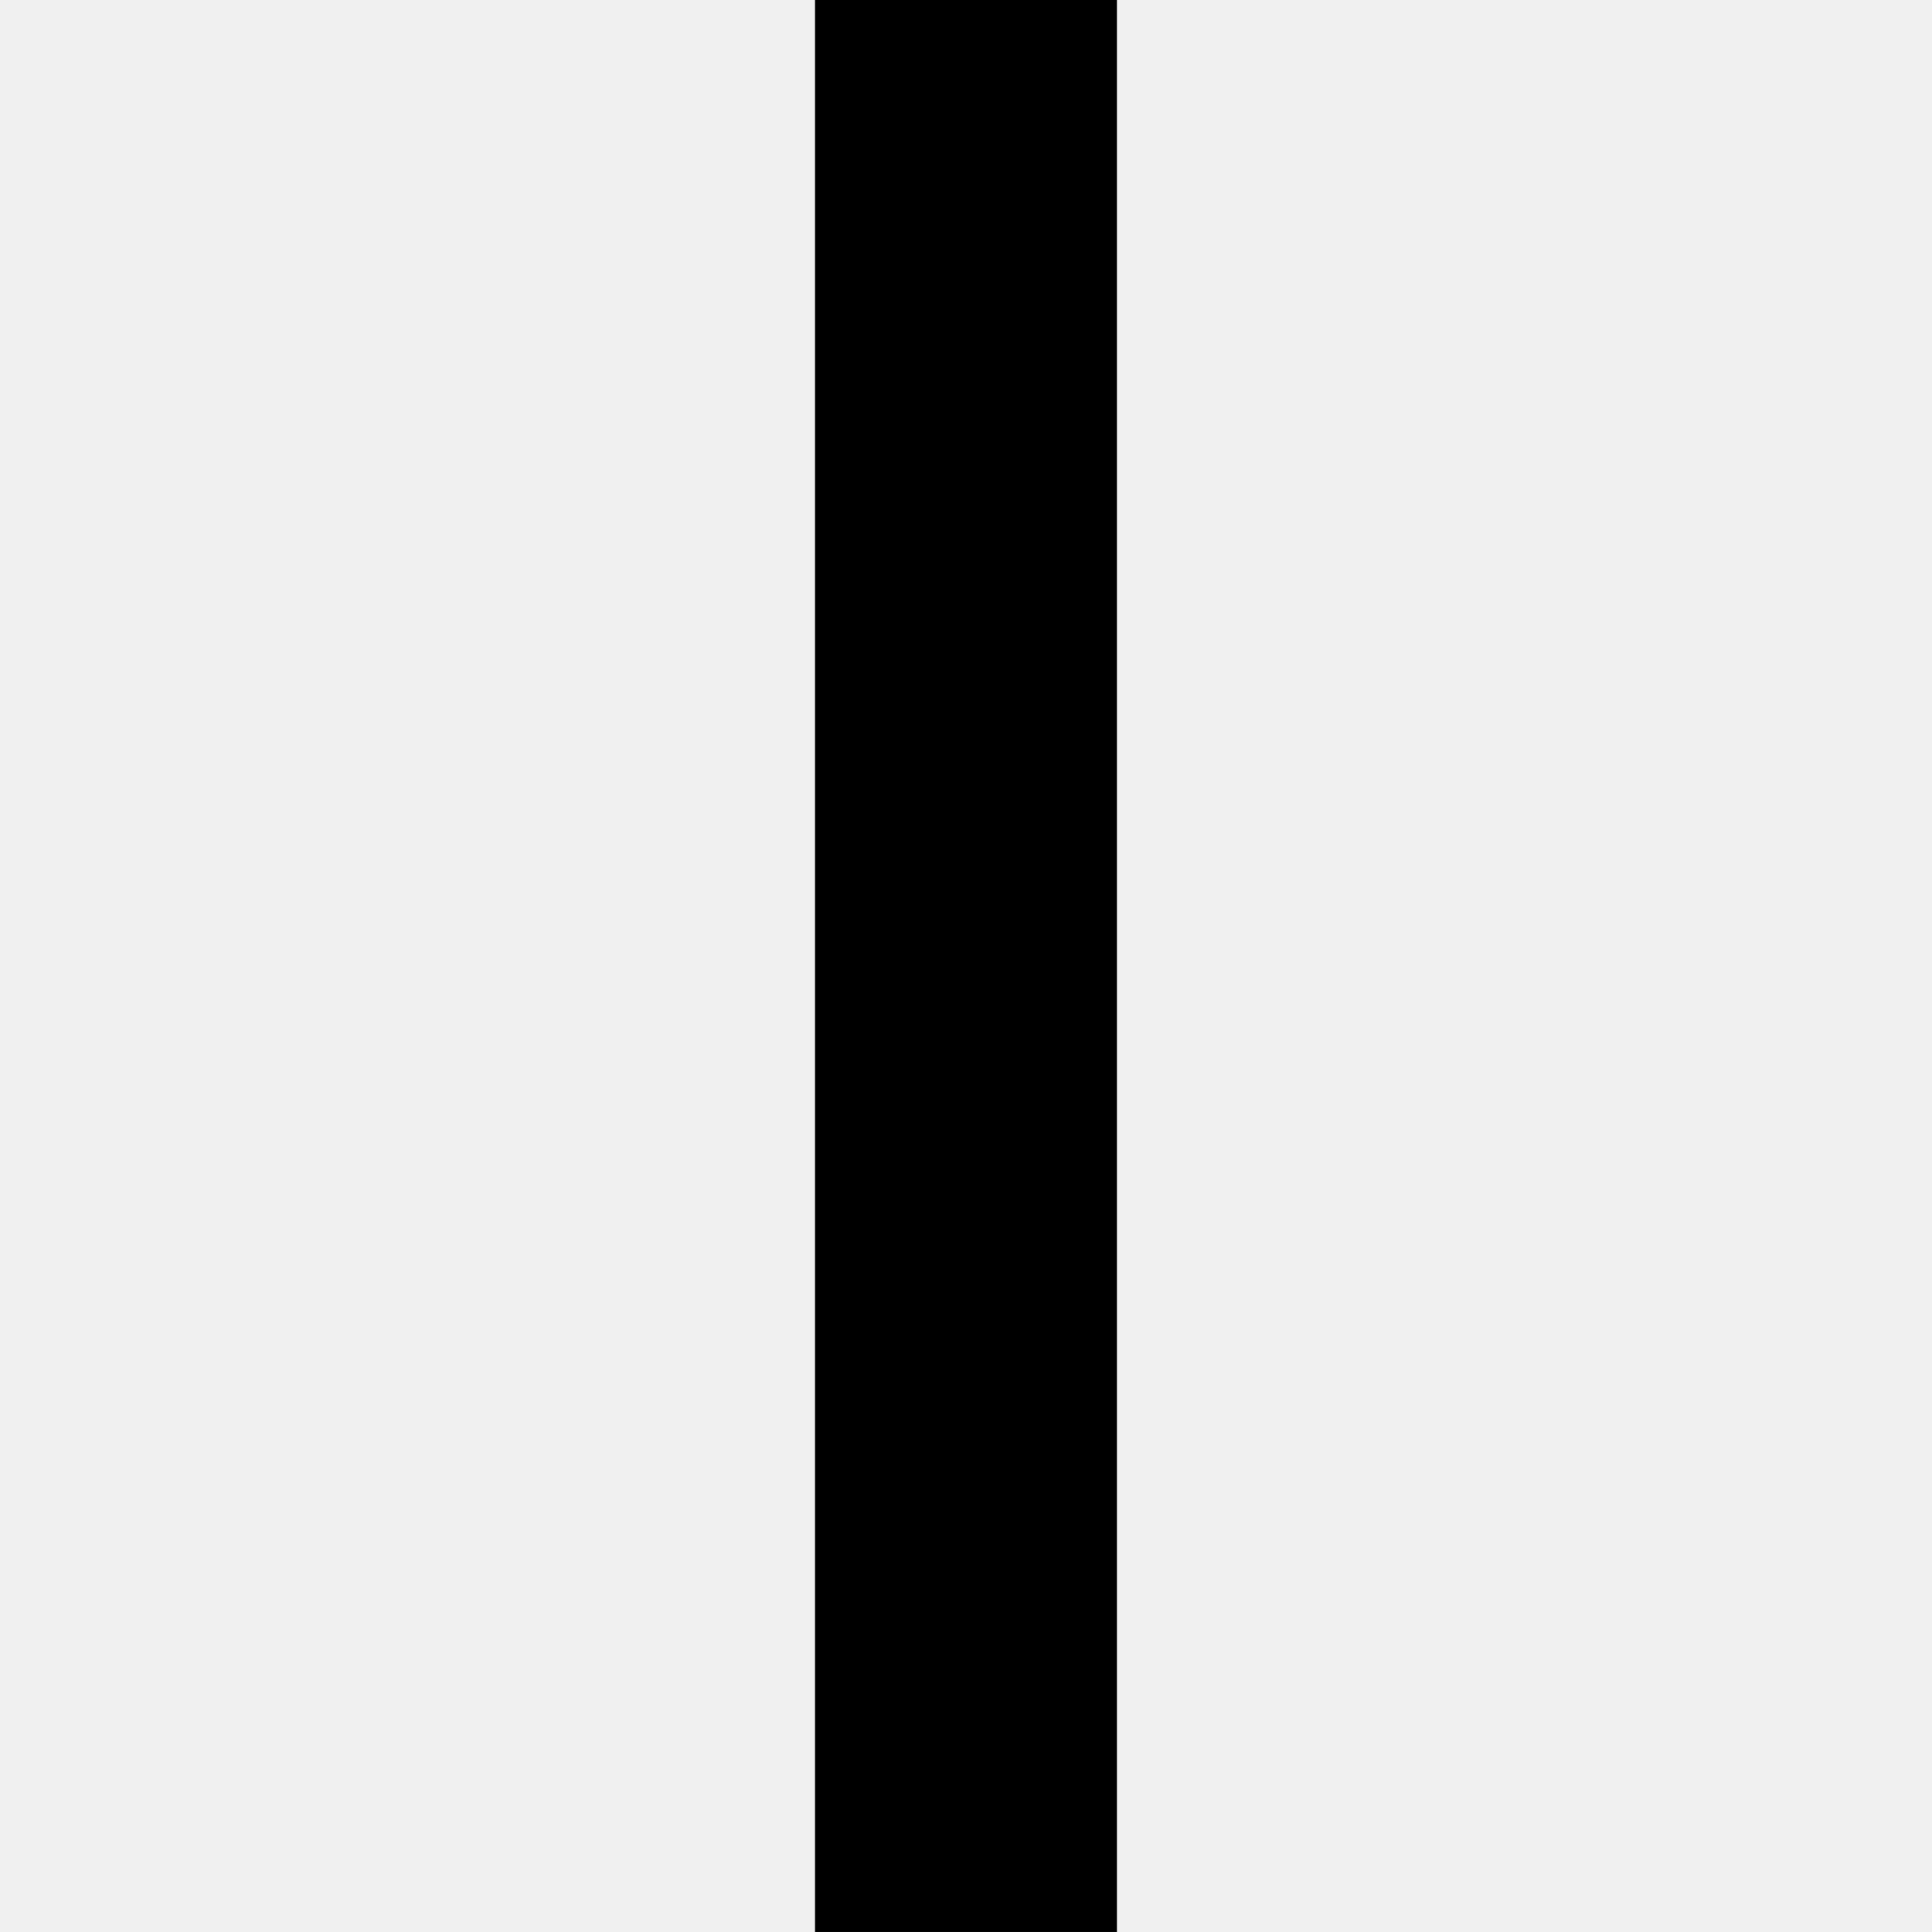
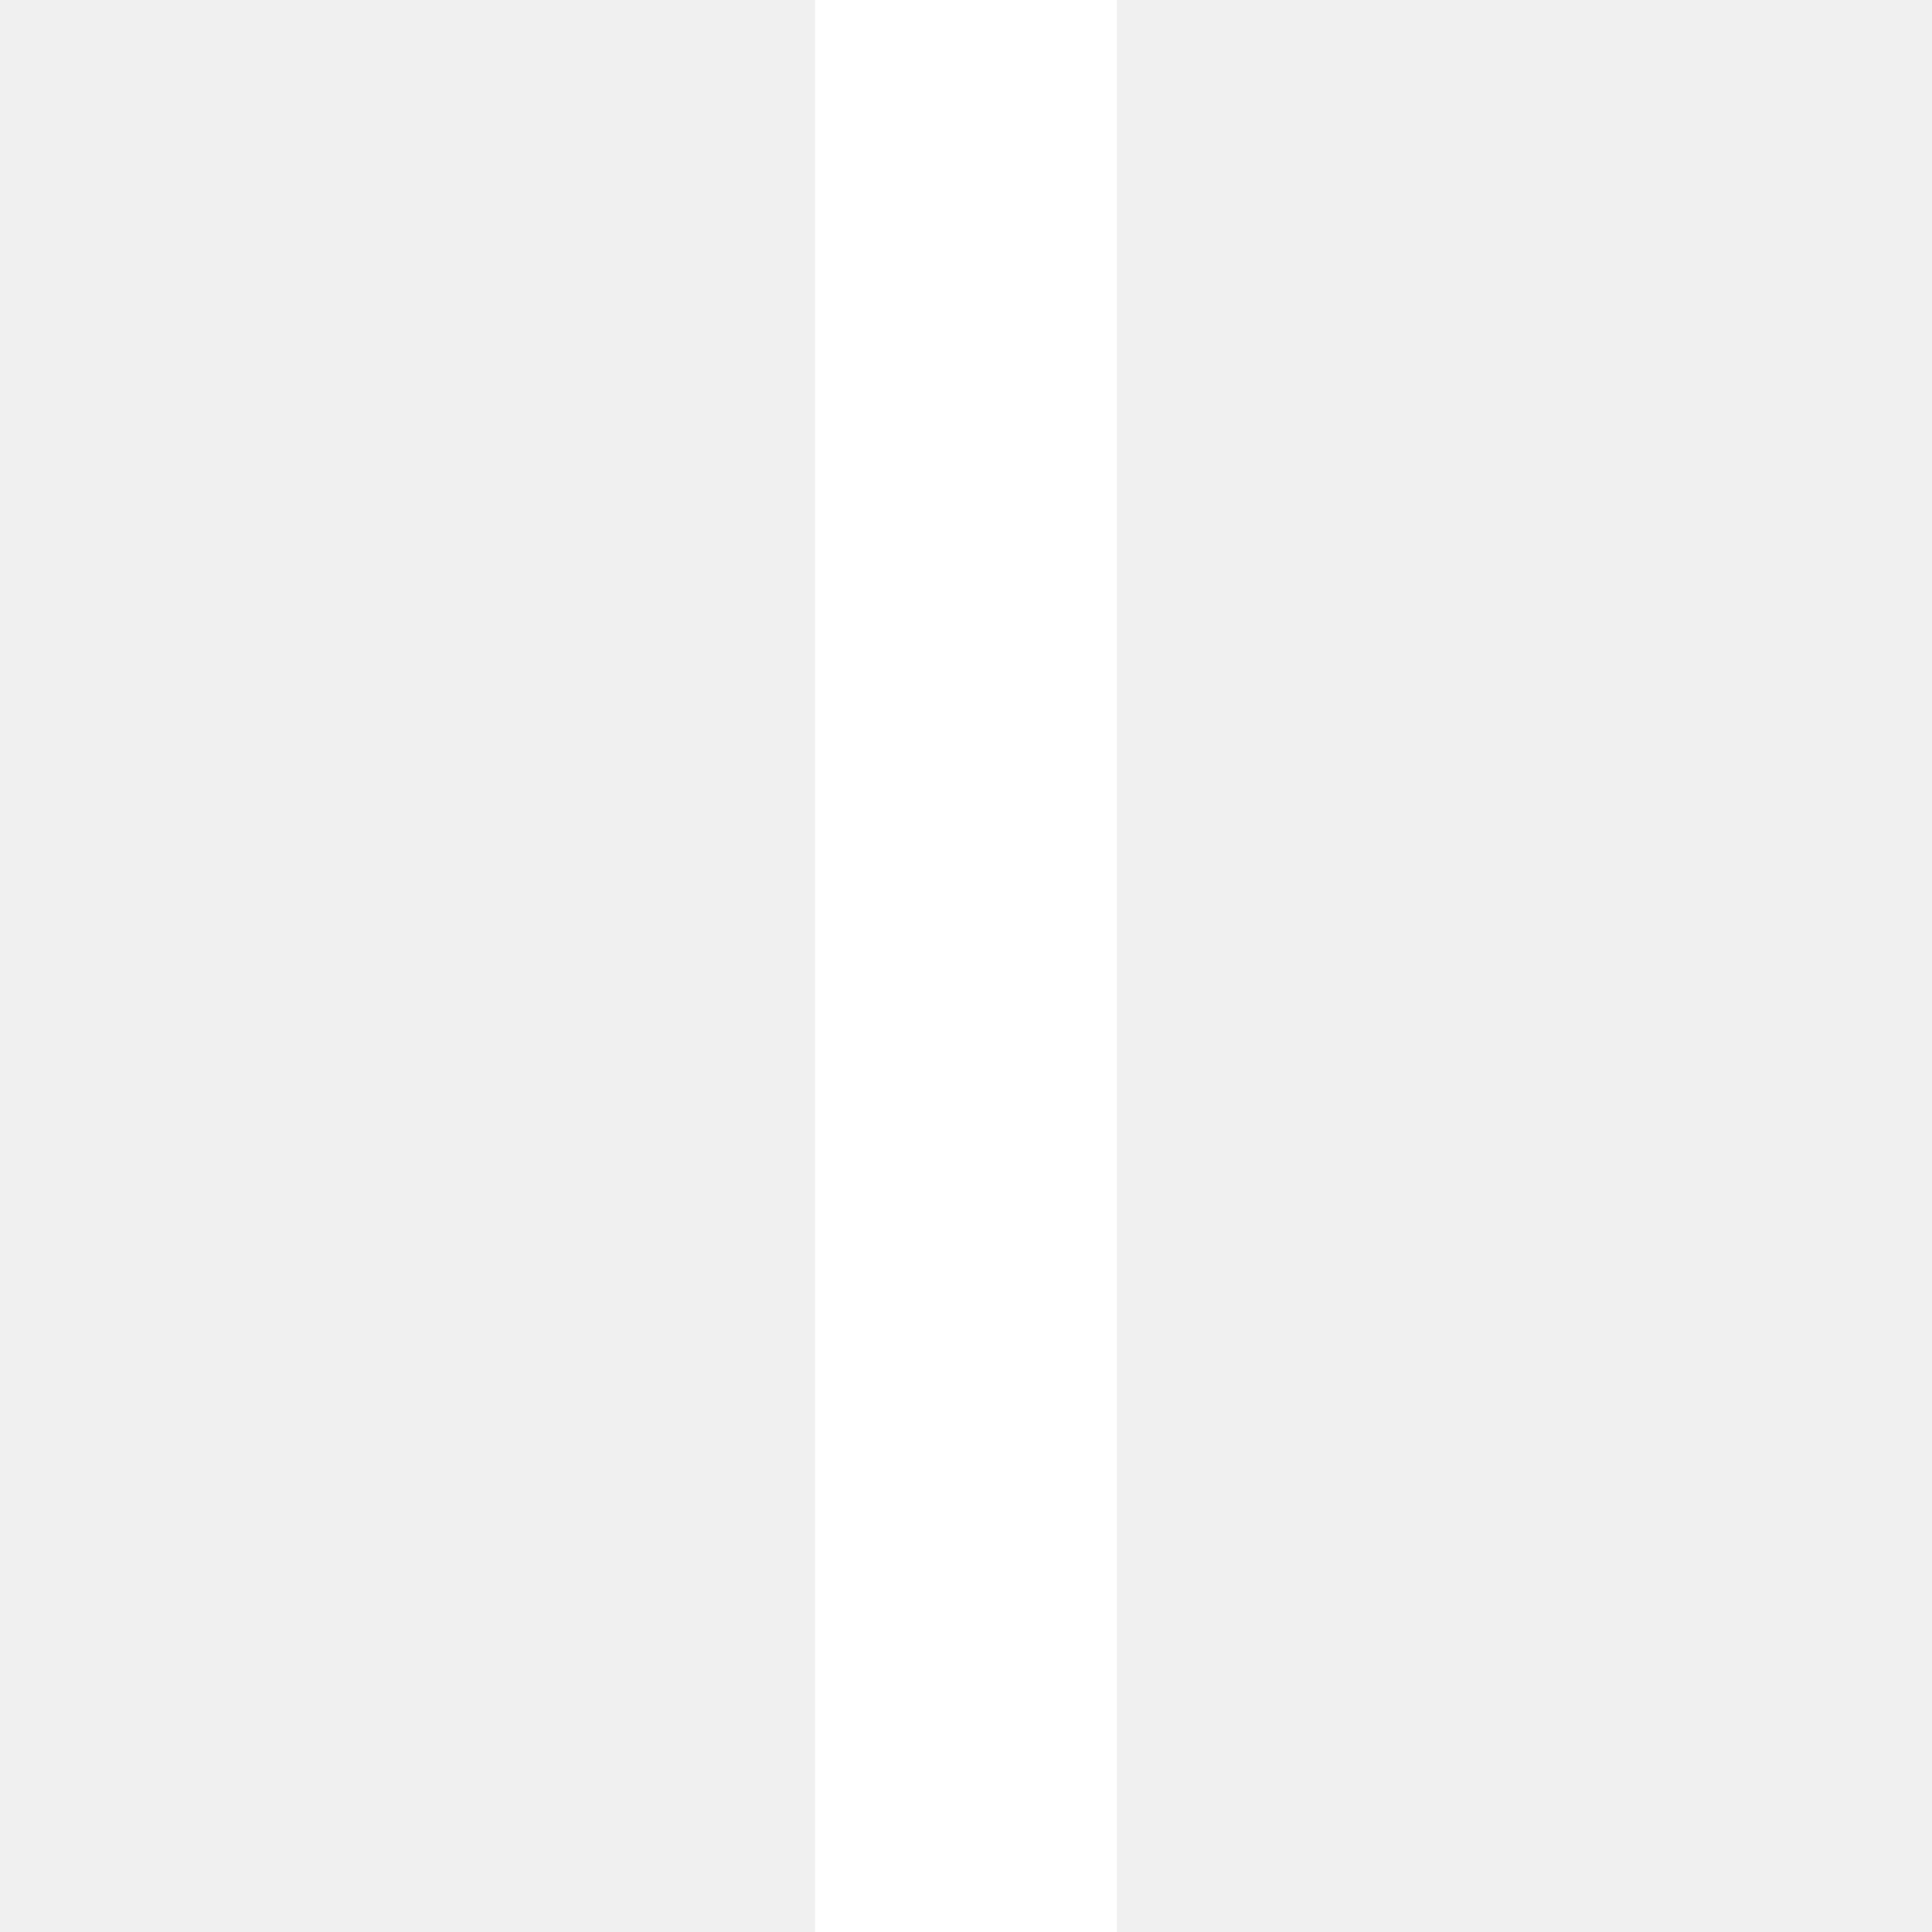
<svg xmlns="http://www.w3.org/2000/svg" width="128" height="128" viewBox="0 0 33.867 33.867" version="1.1" id="svg8">
  <defs id="defs2" />
  <g id="layer1" transform="translate(0,-263.1333)">
-     <path style="fill:none;fill-rule:evenodd;stroke:#000000;stroke-width:5.292;stroke-linecap:butt;stroke-linejoin:miter;stroke-miterlimit:4;stroke-dasharray:none;stroke-opacity:1" d="M 16.933,297 V 263.133" id="path4541" />
+     <path style="fill:none;fill-rule:evenodd;stroke:#ffffff;stroke-width:5.292;stroke-linecap:butt;stroke-linejoin:miter;stroke-miterlimit:4;stroke-dasharray:none;stroke-opacity:1" d="M 16.933,297 V 263.133" id="path4541" />
  </g>
</svg>
